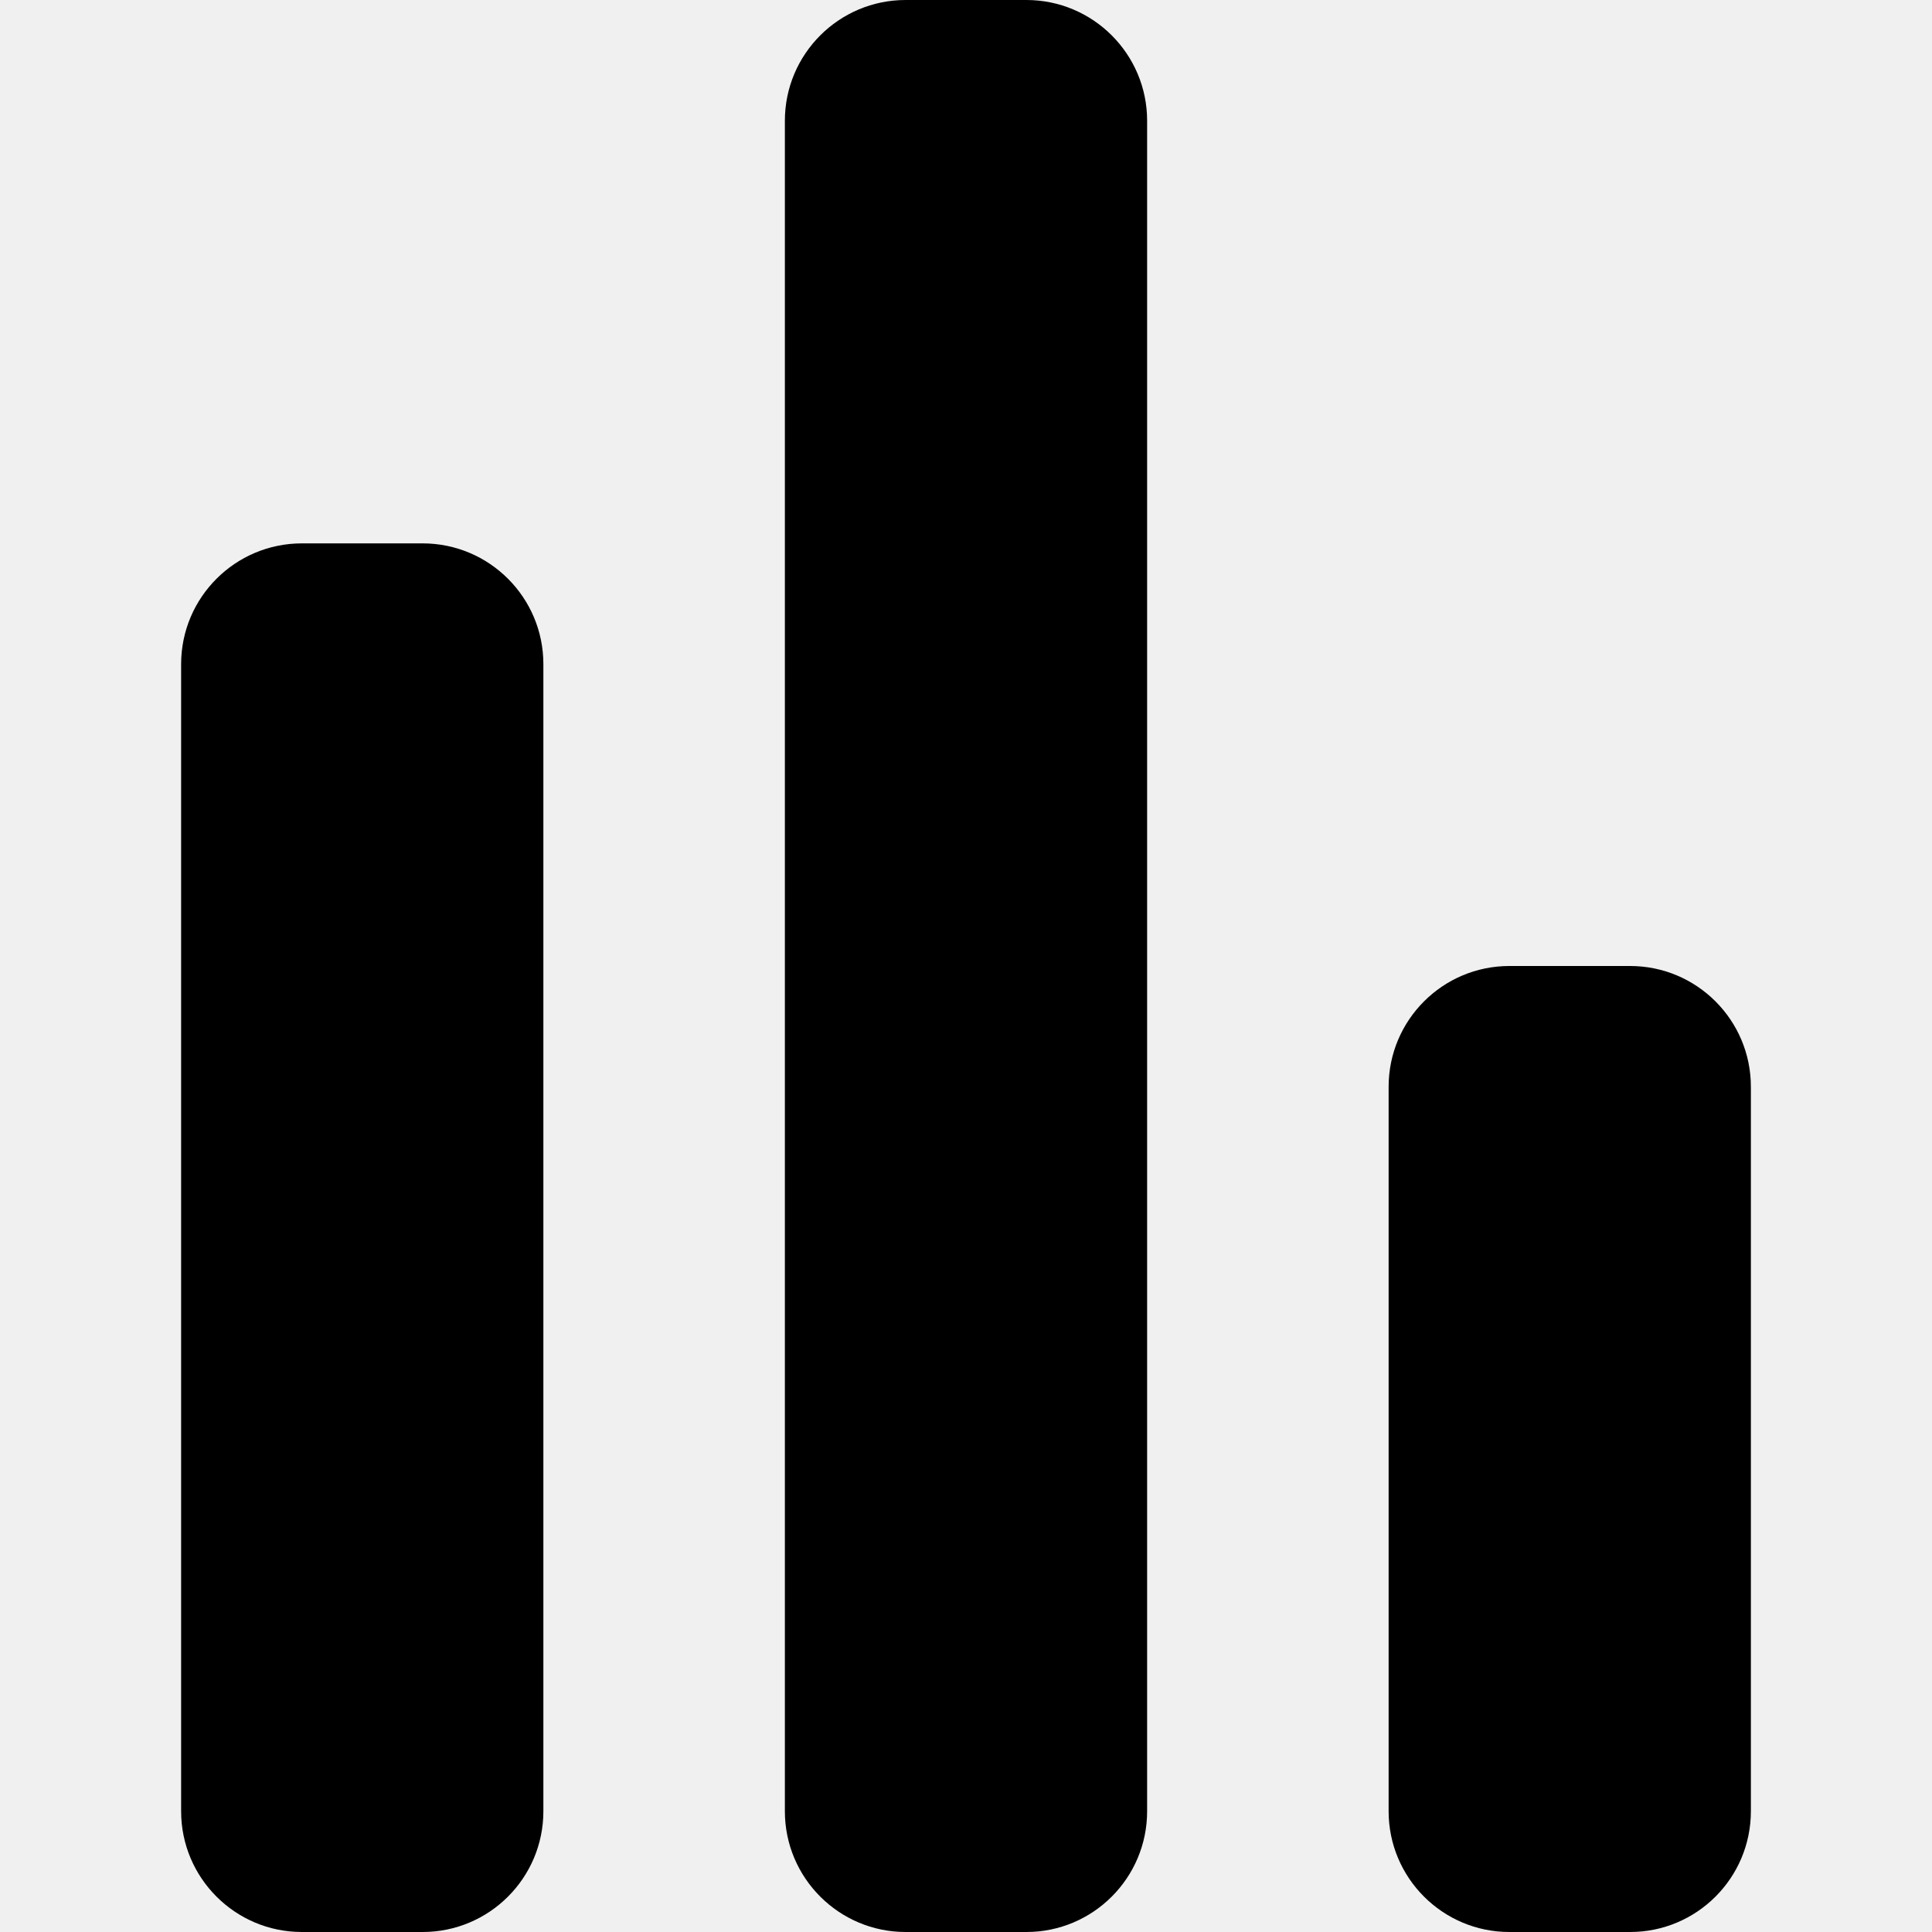
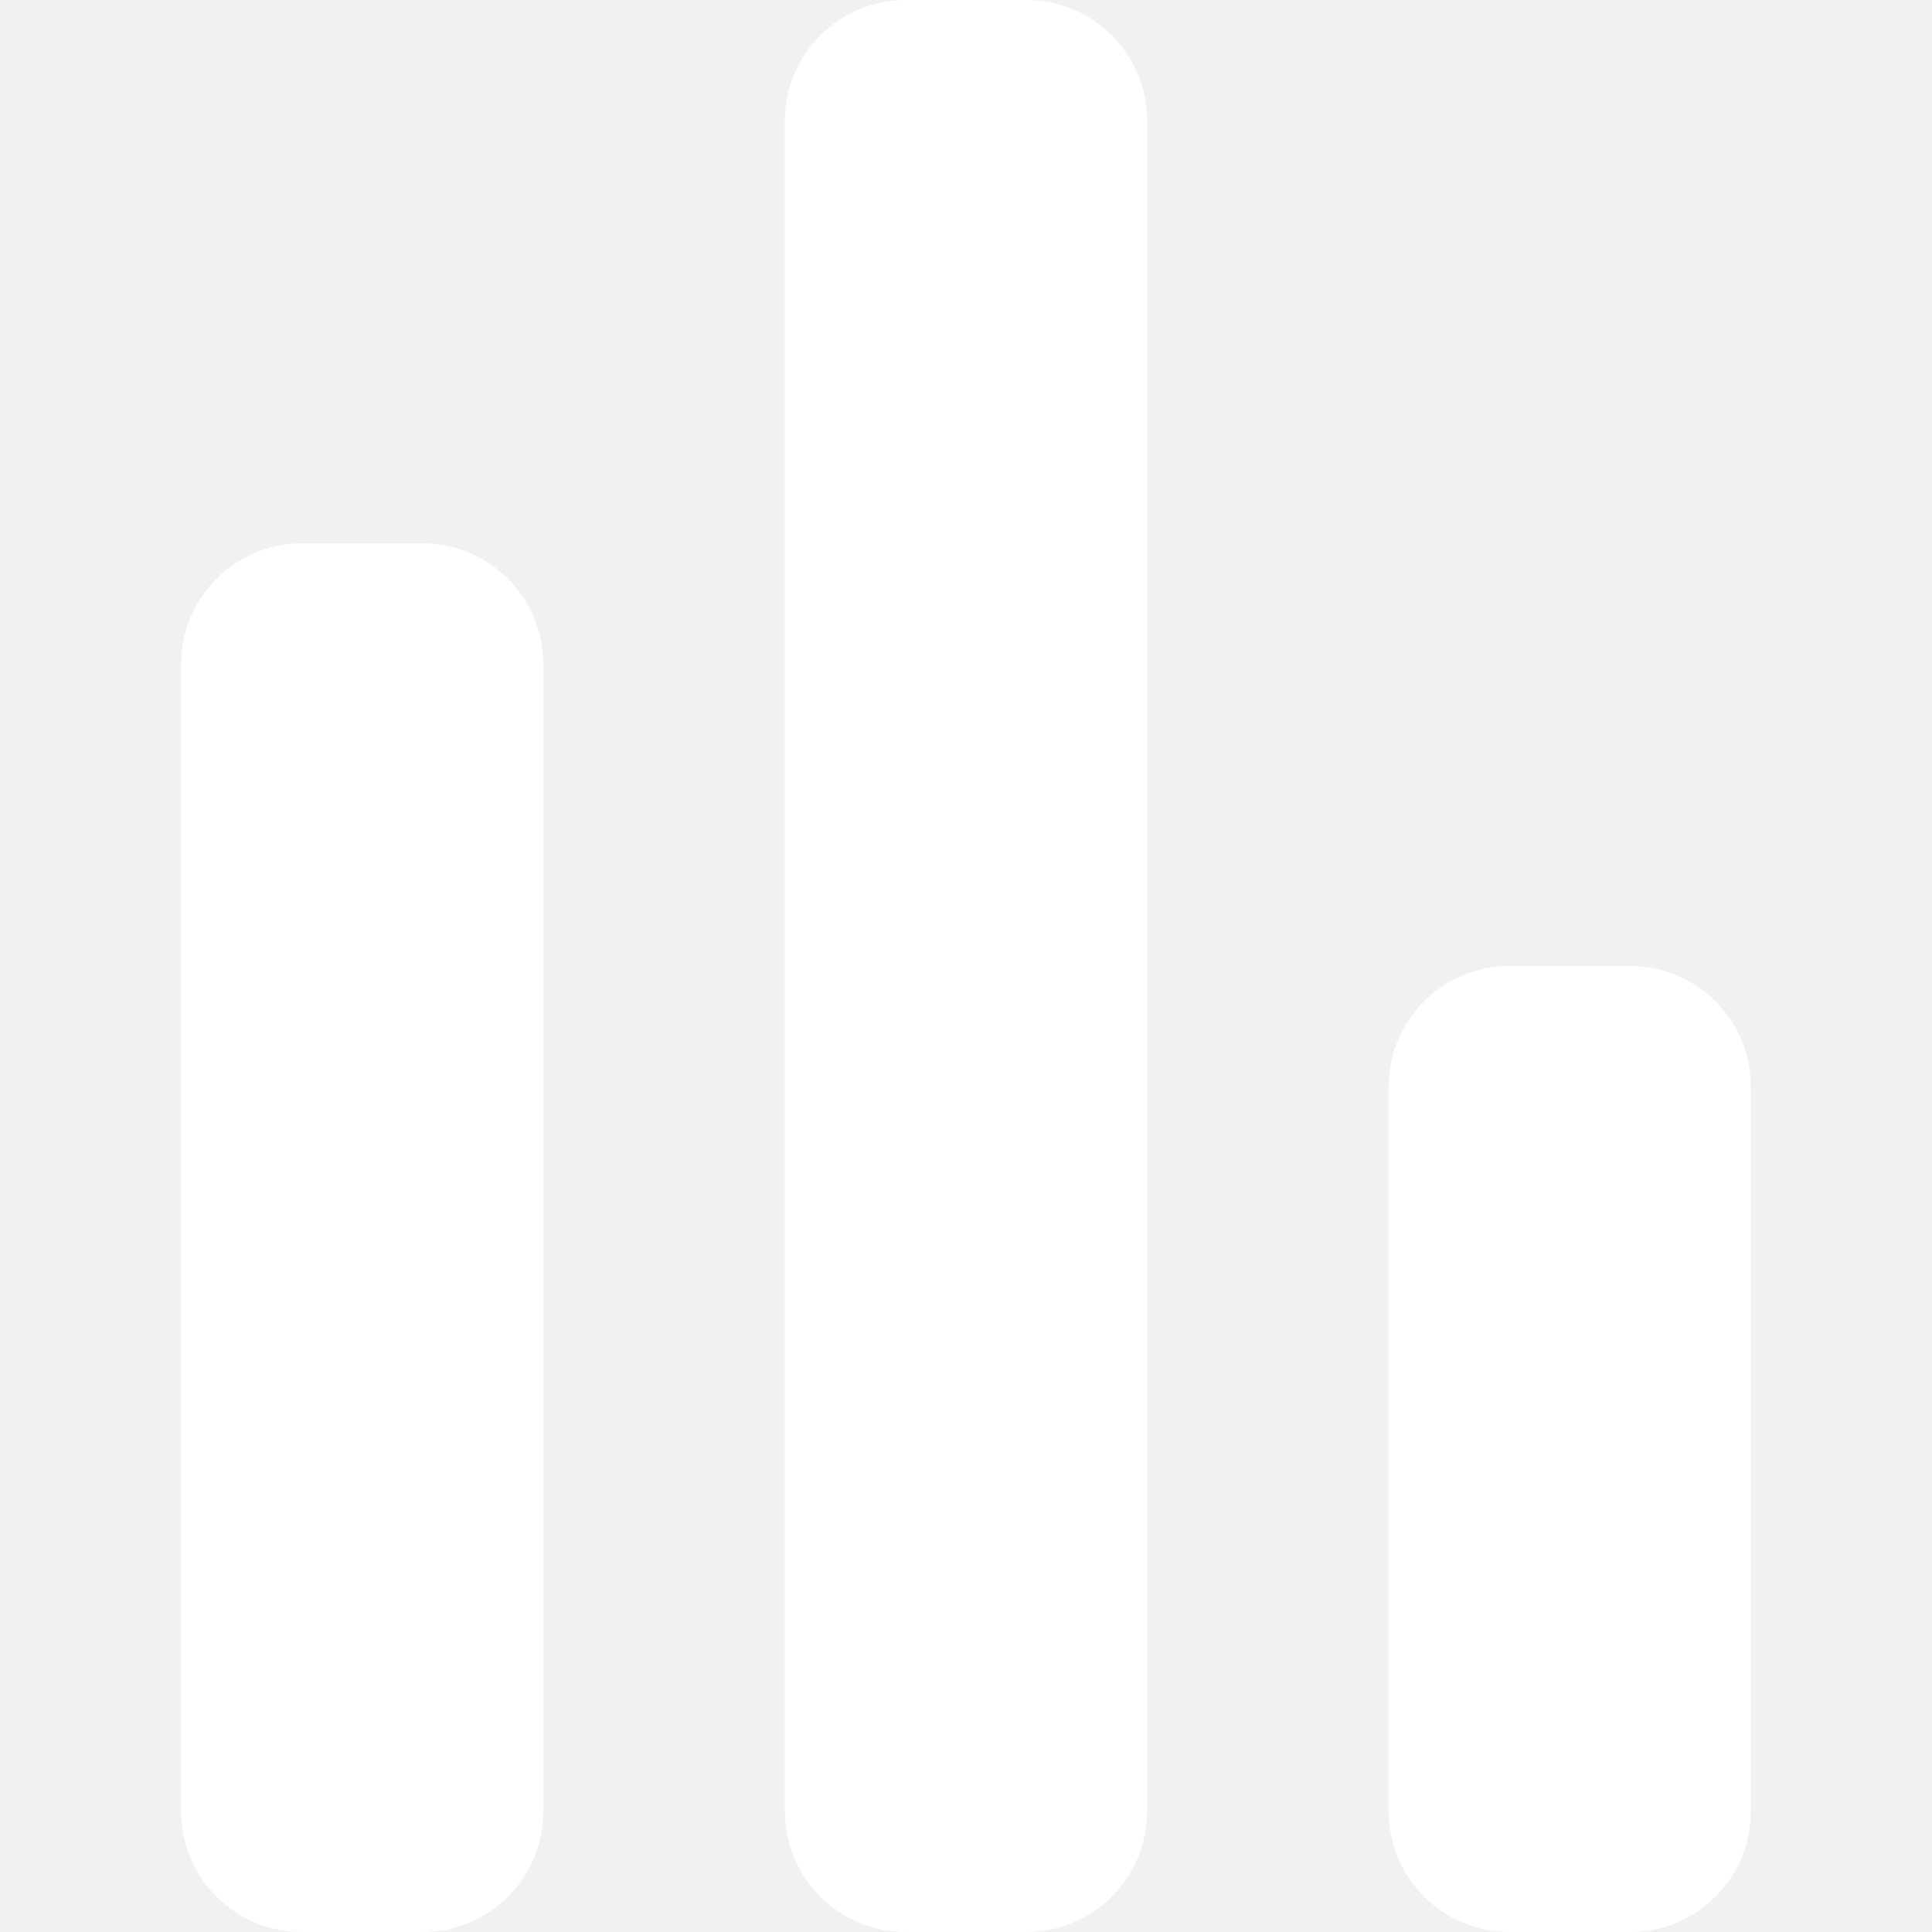
- <svg xmlns="http://www.w3.org/2000/svg" width="800px" height="800px" viewBox="-3 0 32 32" version="1.1">
+ <svg xmlns="http://www.w3.org/2000/svg" width="2em" height="2em" viewBox="-3 0 32 32" version="1.1">
  <defs>

</defs>
  <g id="Page-1" stroke="none" stroke-width="1" fill="none" fill-rule="evenodd">
-     <g id="Icon-Set-Filled" transform="translate(-314, -673)" fill="#000000">
+     <g id="Icon-Set-Filled" transform="translate(-314, -673)" fill="#FFFFFF">
      <path d="M328,673 L326,673 C324.896,673 324,673.896 324,675 L324,703 C324,704.104 324.896,705 326,705 L328,705 C329.104,705 330,704.104 330,703 L330,675 C330,673.896 329.104,673 328,673 L328,673 Z M338,689 L336,689 C334.896,689 334,689.896 334,691 L334,703 C334,704.104 334.896,705 336,705 L338,705 C339.104,705 340,704.104 340,703 L340,691 C340,689.896 339.104,689 338,689 L338,689 Z M318,682 L316,682 C314.896,682 314,682.896 314,684 L314,703 C314,704.104 314.896,705 316,705 L318,705 C319.104,705 320,704.104 320,703 L320,684 C320,682.896 319.104,682 318,682 L318,682 Z" id="stats">

</path>
    </g>
  </g>
</svg>
